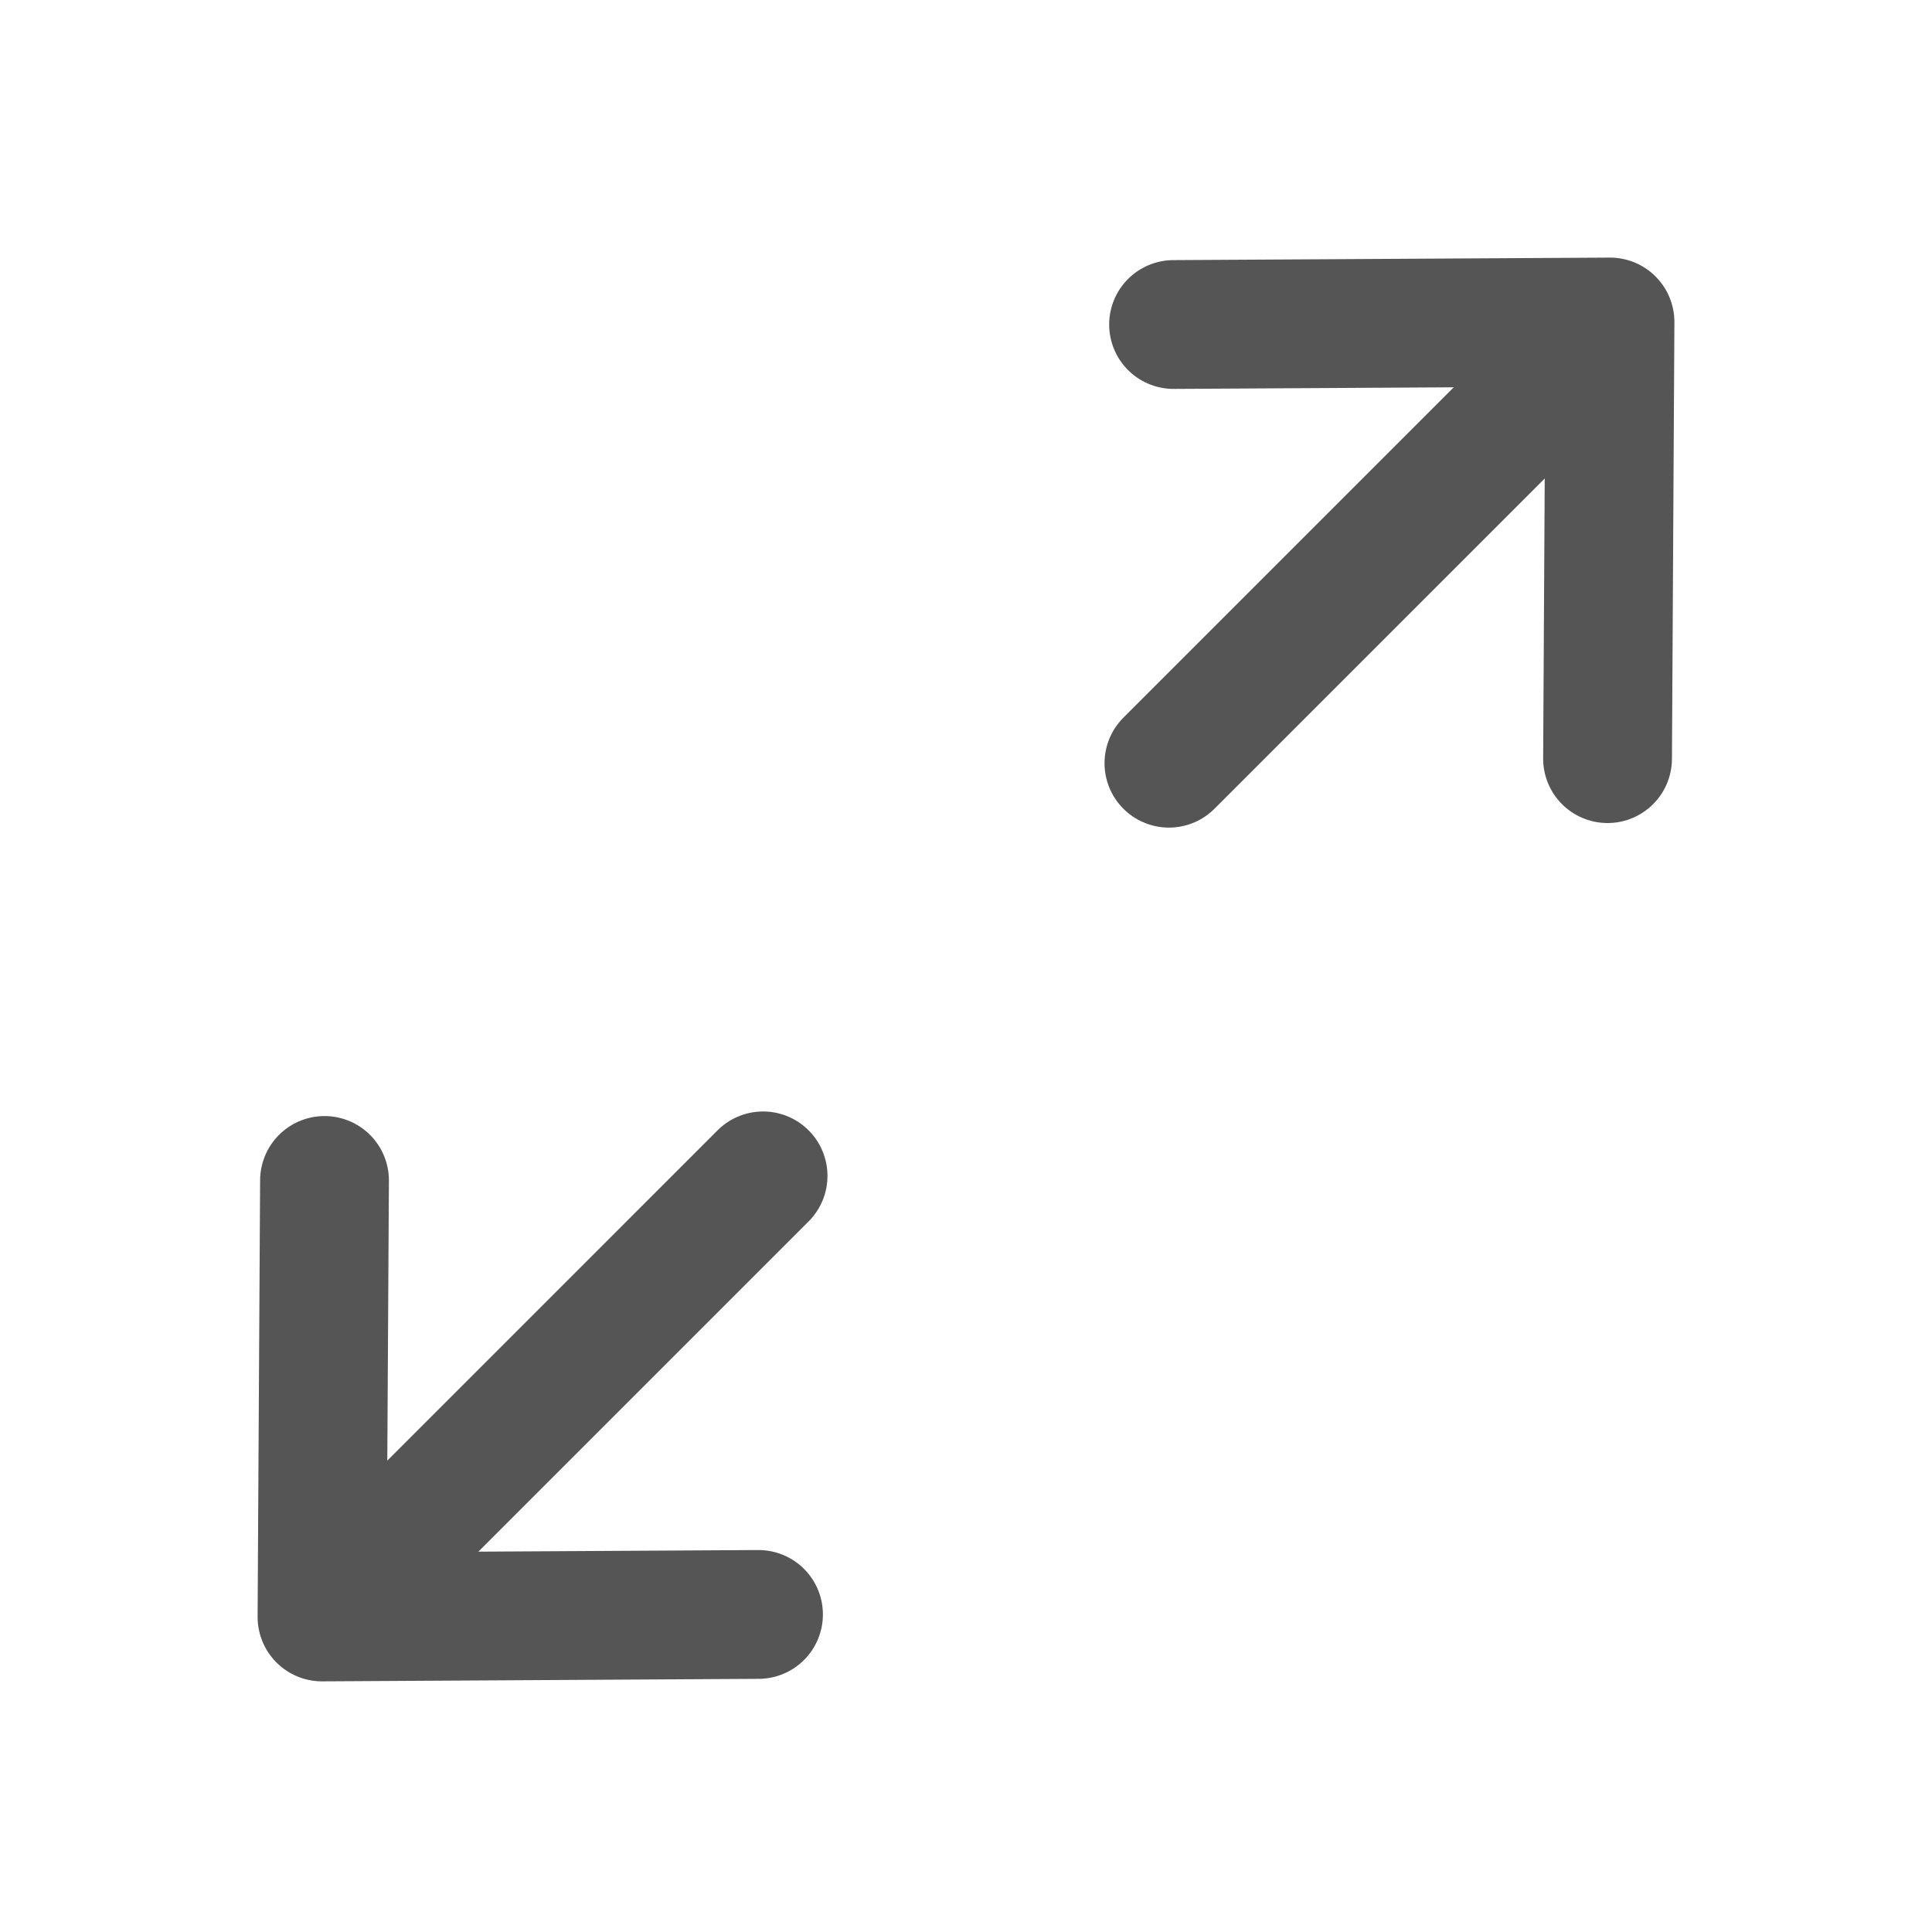
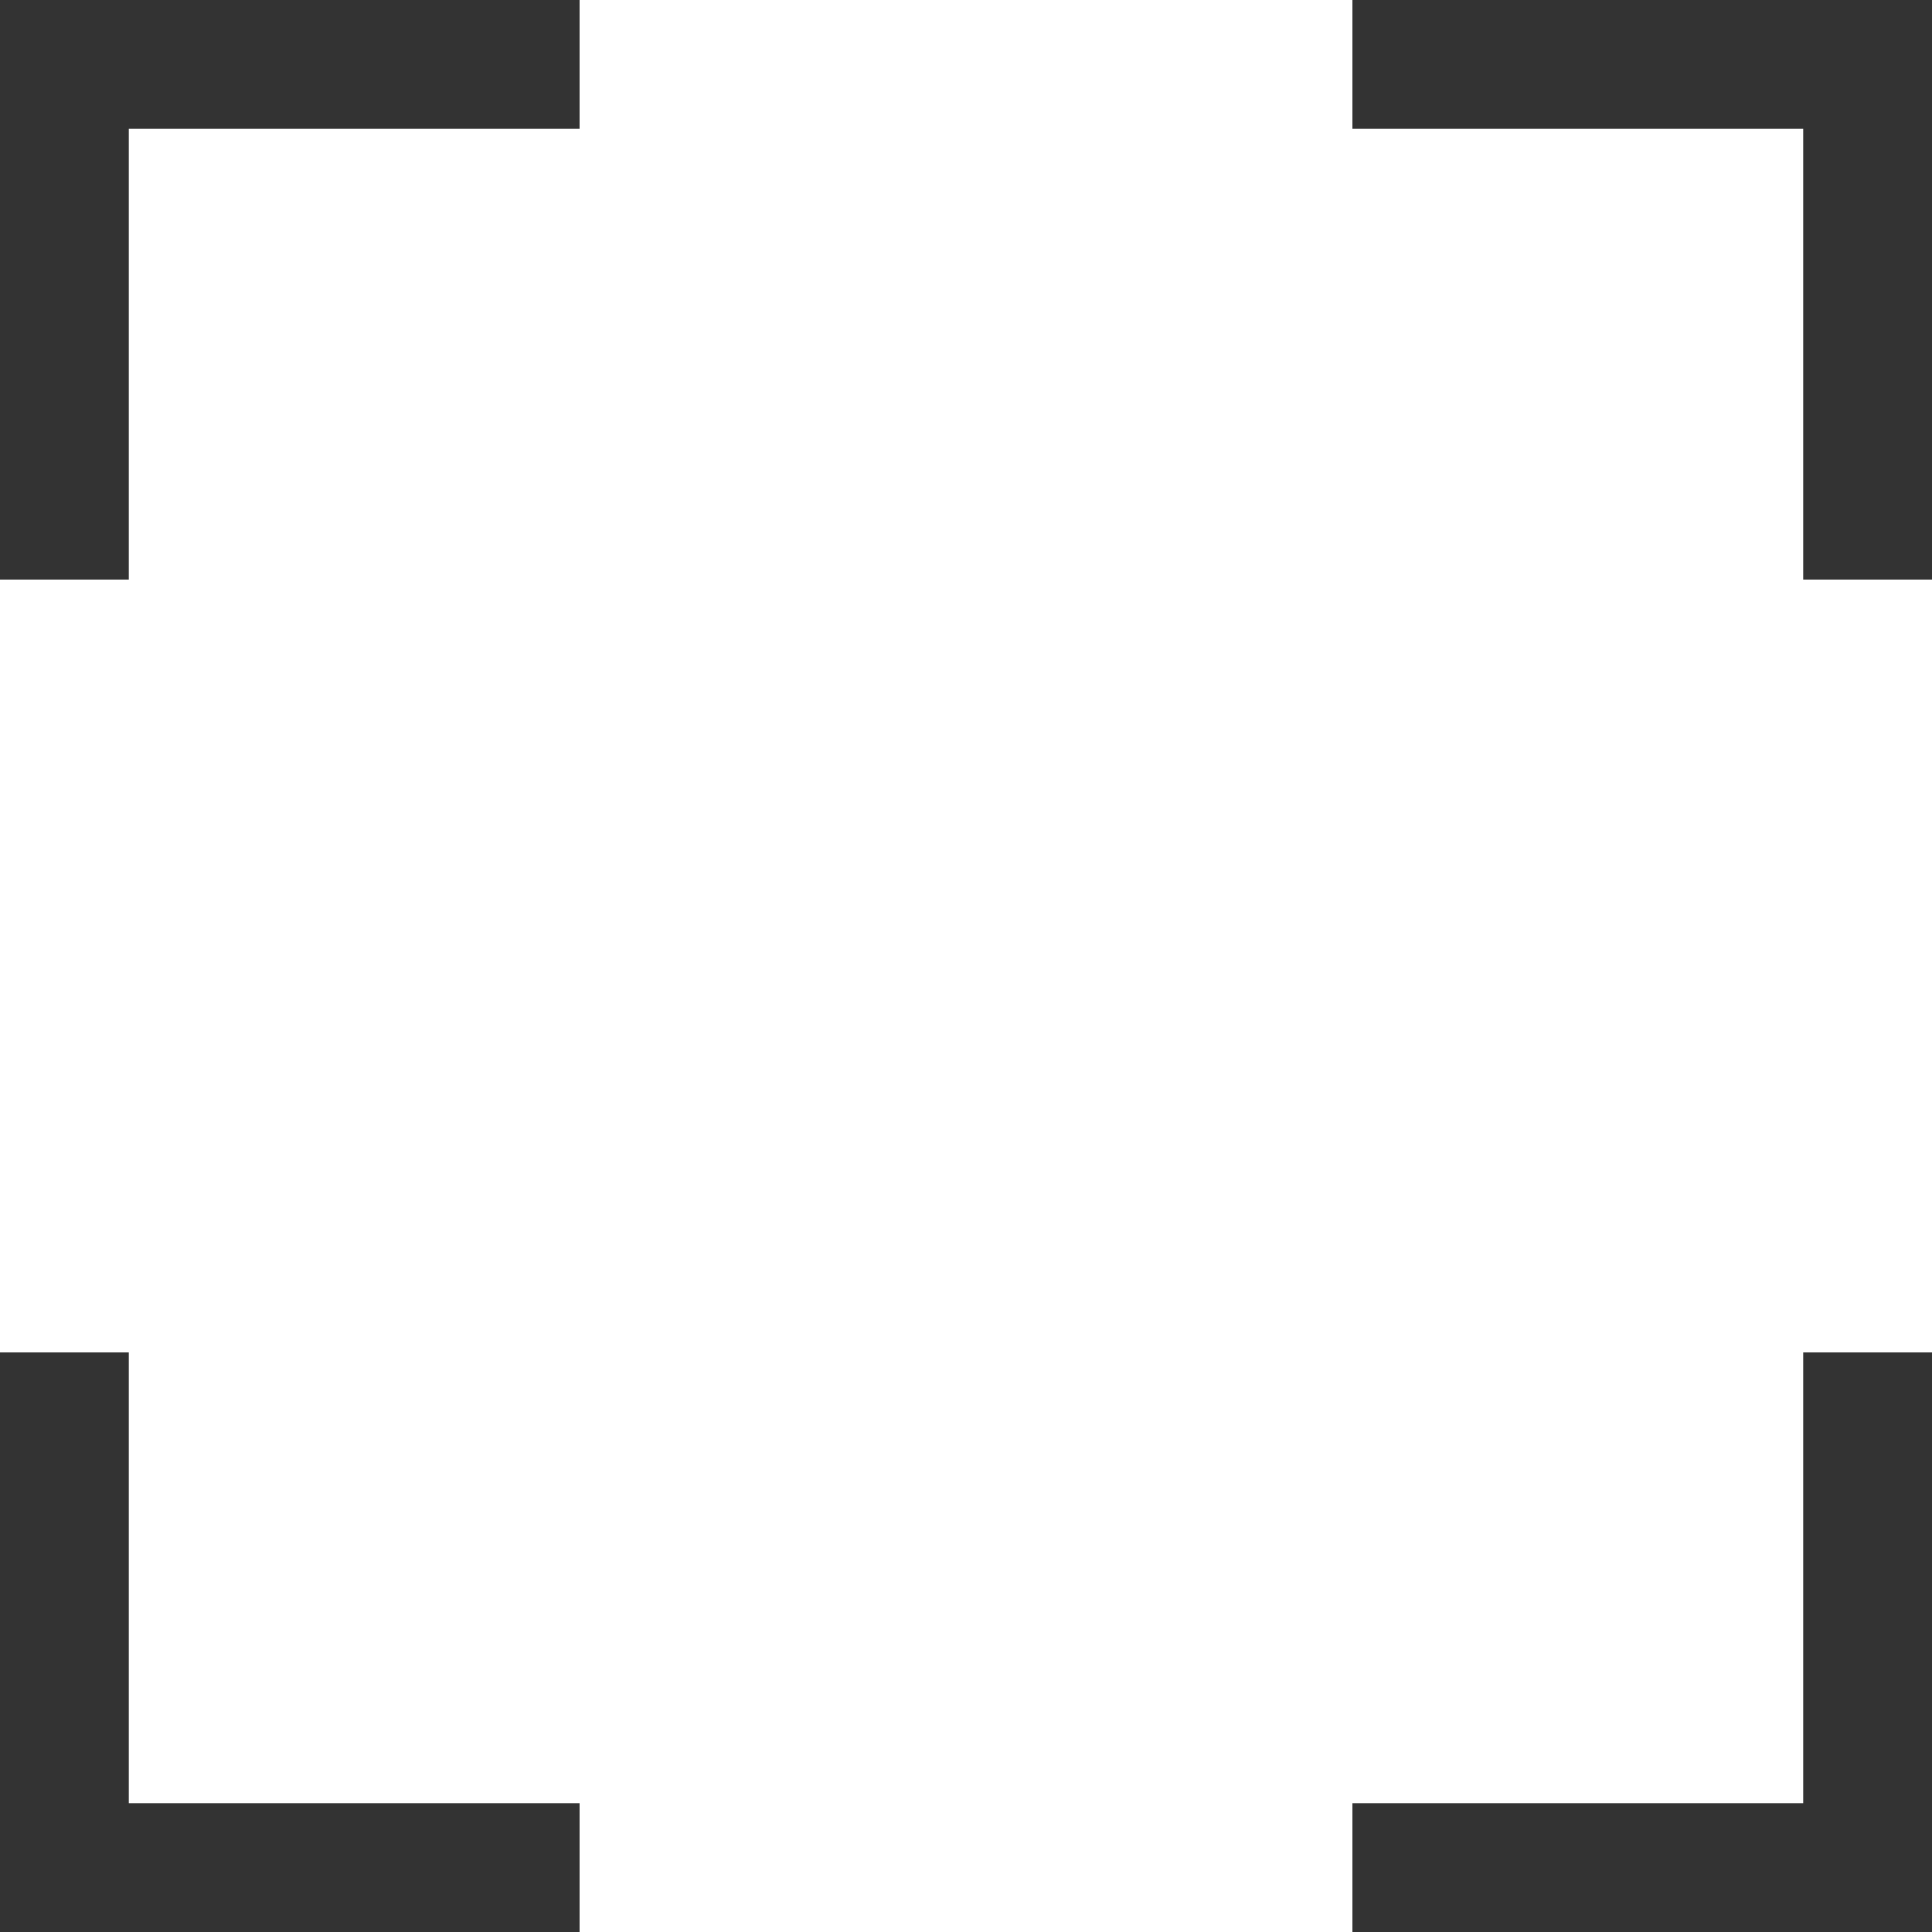
<svg xmlns="http://www.w3.org/2000/svg" width="30" height="30" viewBox="0 0 30 30" fill="none">
-   <mask id="mask0_1199_15" style="mask-type:alpha" maskUnits="userSpaceOnUse" x="0" y="0" width="30" height="30">
-     <rect width="30" height="30" fill="#D9D9D9" />
-   </mask>
-   <g mask="url(#mask0_1199_15)">
-     <path d="M24.959 5.043L18.151 11.851" stroke="#555555" stroke-width="2" stroke-miterlimit="10" stroke-linecap="round" stroke-linejoin="round" />
-     <path d="M18.223 5.039L25 5L24.962 11.78" stroke="#555555" stroke-width="2" stroke-miterlimit="10" stroke-linecap="round" stroke-linejoin="round" />
-     <path d="M5.041 25.067L11.849 18.259" stroke="#555555" stroke-width="2" stroke-miterlimit="10" stroke-linecap="round" stroke-linejoin="round" />
-     <path d="M11.778 25.069L5 25.108L5.039 18.33" stroke="#555555" stroke-width="2" stroke-miterlimit="10" stroke-linecap="round" stroke-linejoin="round" />
-   </g>
+   <rect x="21" width="9" height="2" fill="#333333" />
+   <rect x="9" y="30" width="9" height="2" transform="rotate(-180 9 30)" fill="#333333" />
+   <rect x="30" y="21" width="9" height="2" transform="rotate(90 30 21)" fill="#333333" />
+   <rect y="9" width="9" height="2" transform="rotate(-90 0 9)" fill="#333333" />
+   <rect x="28" width="2" height="9" fill="#333333" />
+   <rect x="2" y="30" width="2" height="9" transform="rotate(-180 2 30)" fill="#333333" />
+   <rect x="30" y="28" width="2" height="9" transform="rotate(90 30 28)" fill="#333333" />
+   <rect y="2" width="2" height="9" transform="rotate(-90 0 2)" fill="#333333" />
</svg>
